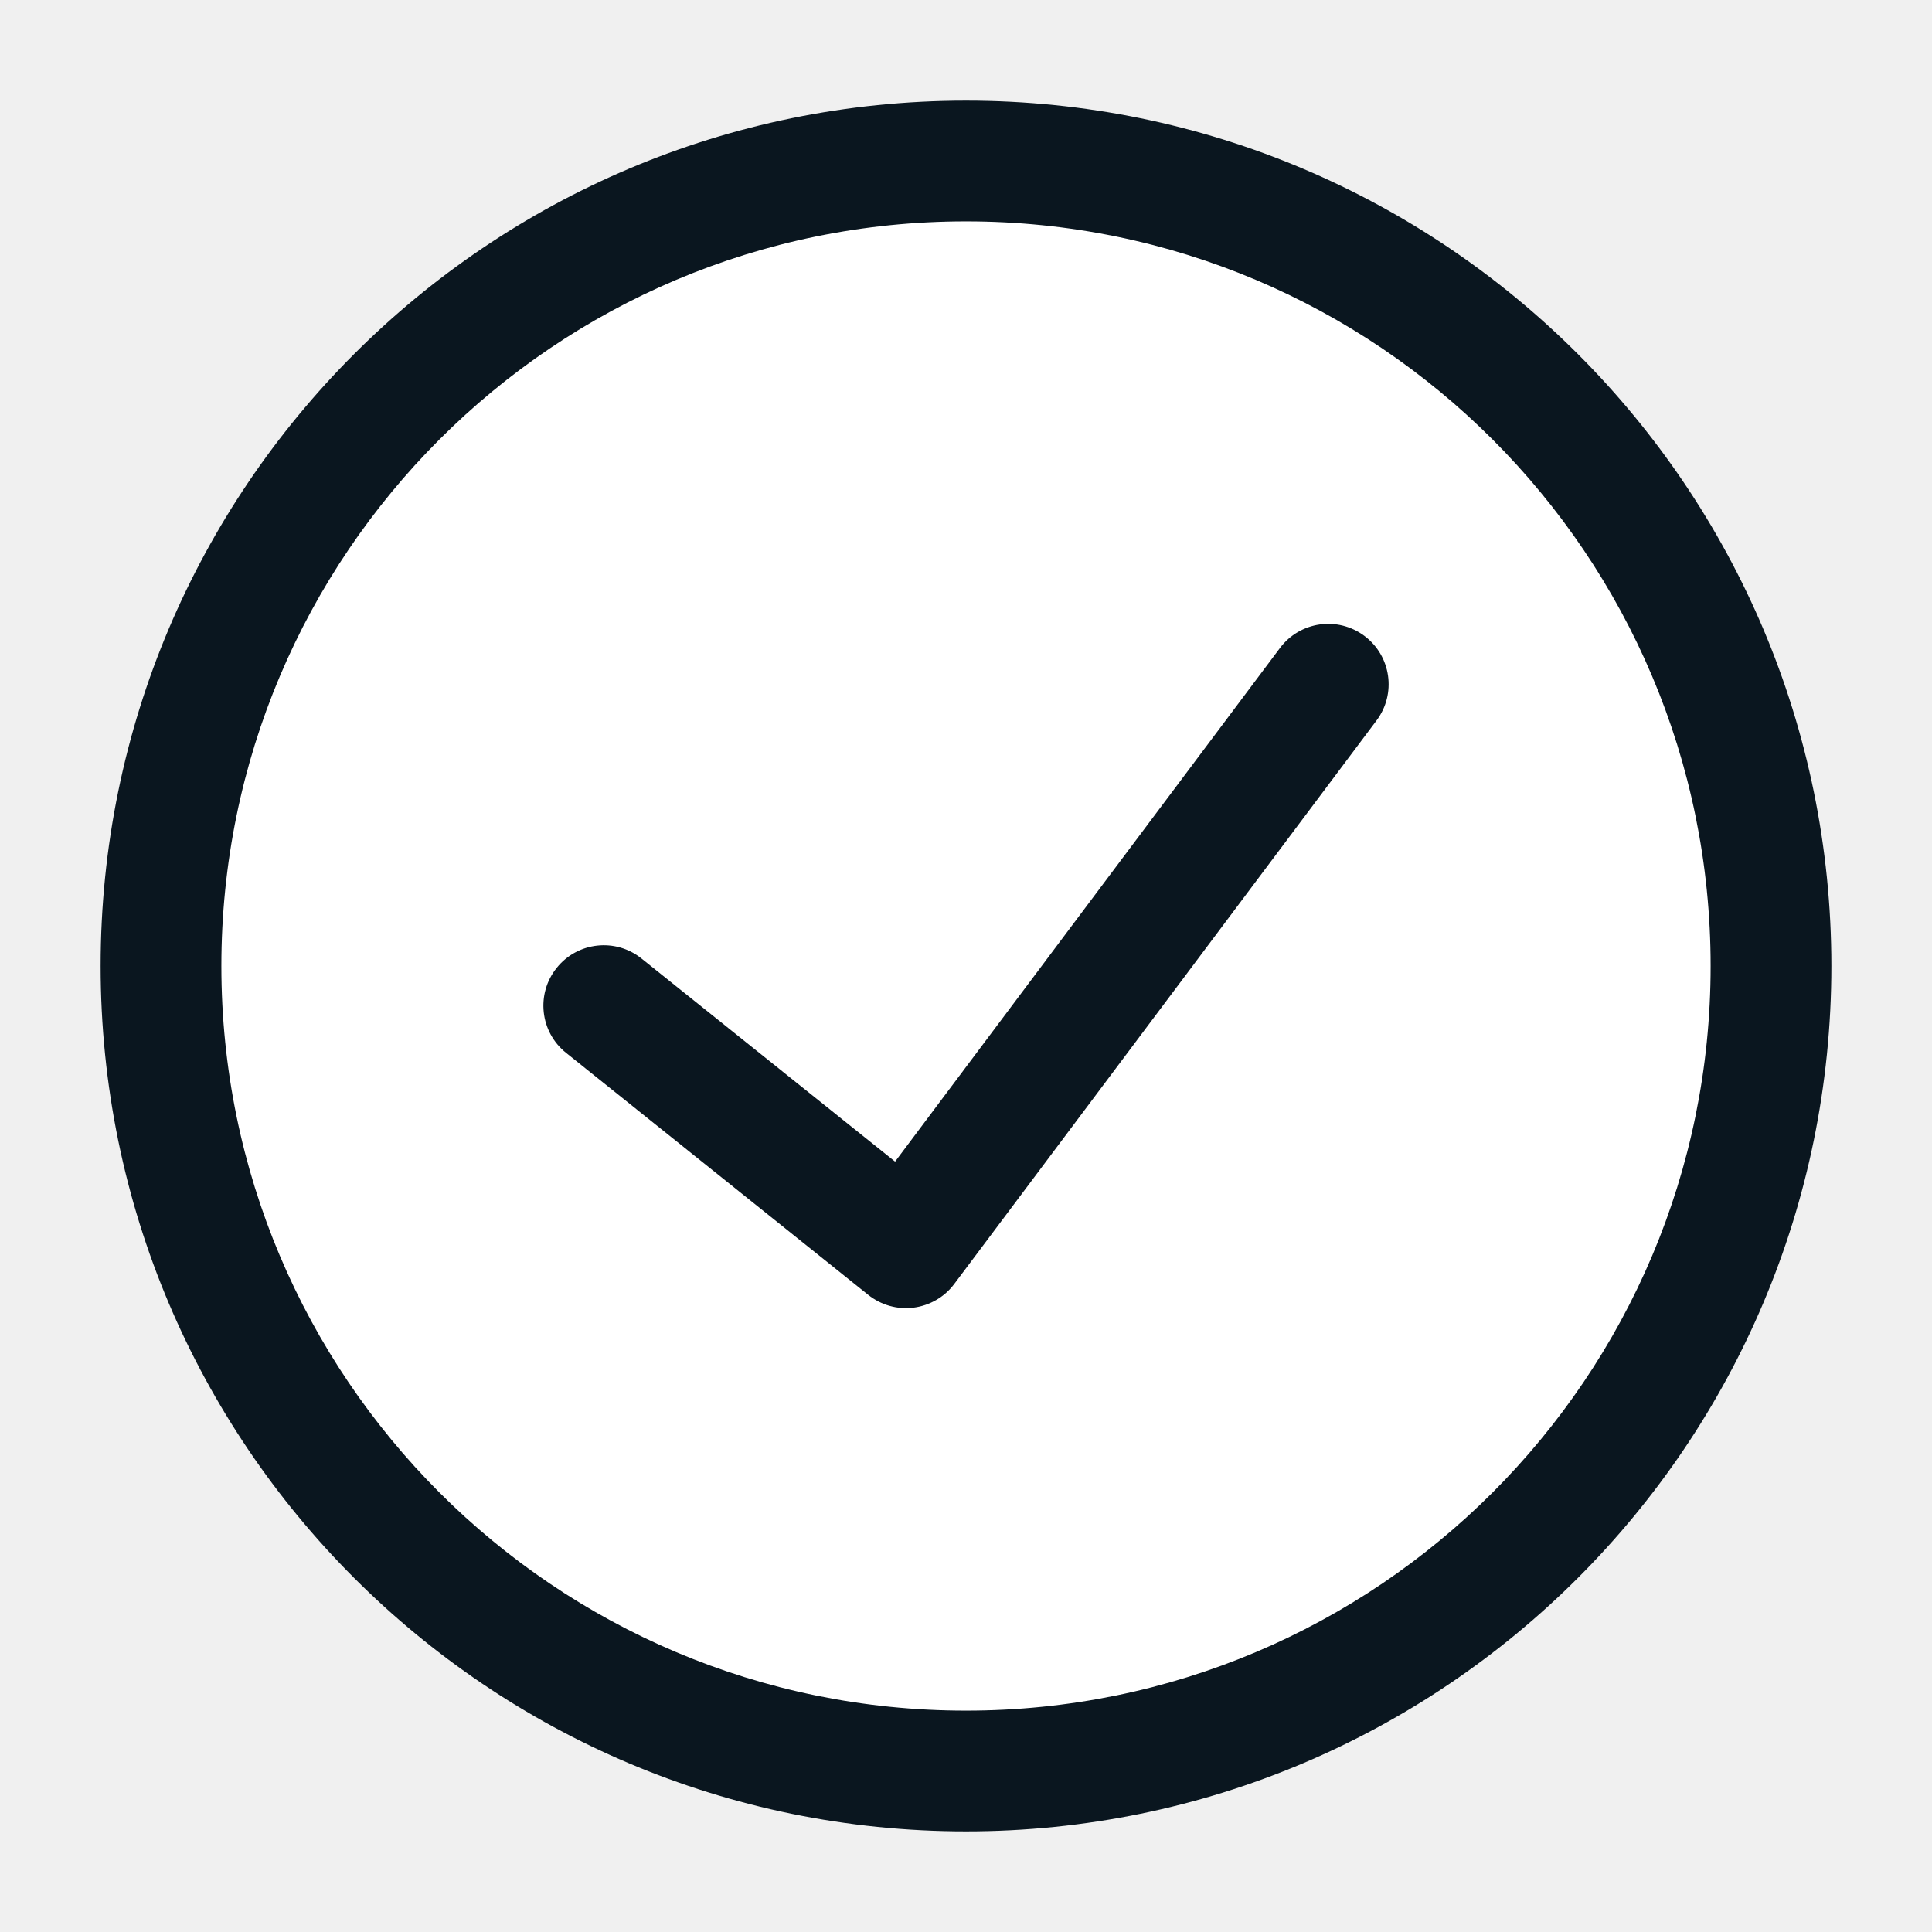
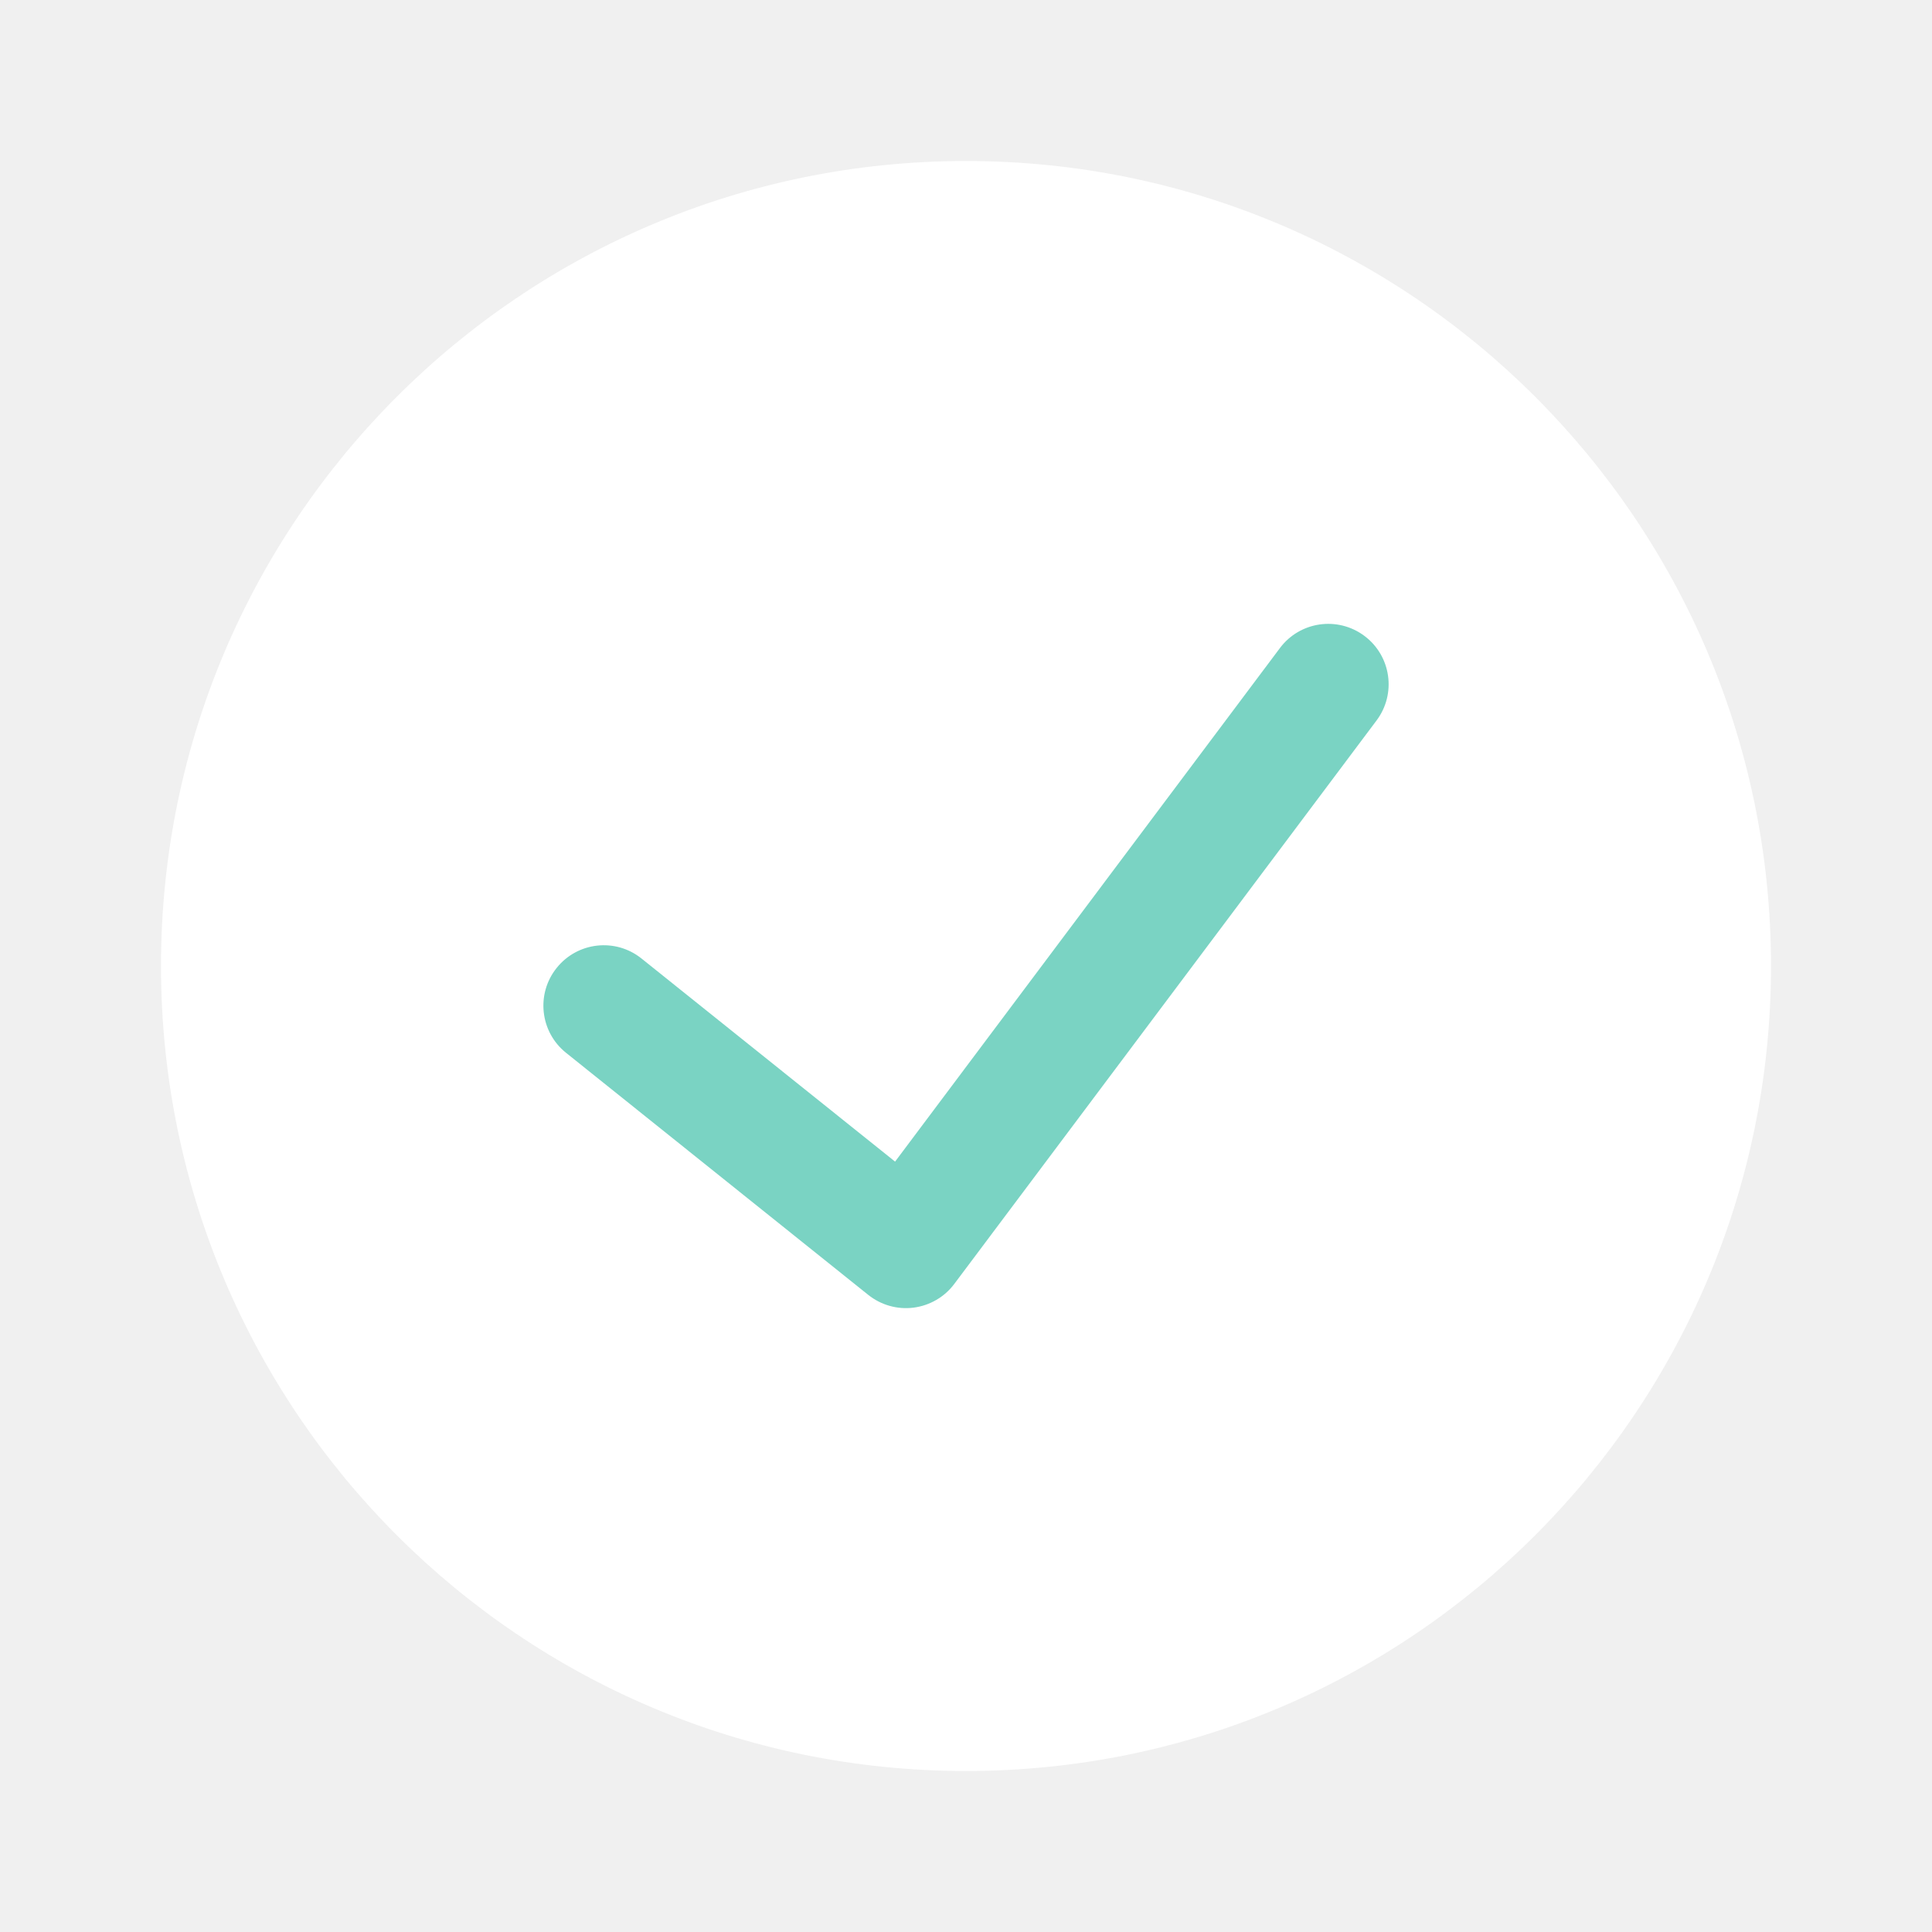
<svg xmlns="http://www.w3.org/2000/svg" width="24" height="24" viewBox="0 0 24 24" fill="none">
  <g id="success/outline">
    <path id="Vector" d="M22 12C22 17.523 17.523 22 12 22C6.477 22 2 17.523 2 12C2 6.477 6.477 2 12 2C17.523 2 22 6.477 22 12Z" fill="white" />
-     <path id="Vector_2" fill-rule="evenodd" clip-rule="evenodd" d="M12 2.75C6.891 2.75 2.75 6.891 2.75 12C2.75 17.109 6.891 21.25 12 21.25C17.109 21.25 21.25 17.109 21.25 12C21.25 6.891 17.109 2.75 12 2.75ZM1.25 12C1.25 6.063 6.063 1.25 12 1.25C17.937 1.25 22.75 6.063 22.75 12C22.75 17.937 17.937 22.75 12 22.75C6.063 22.75 1.25 17.937 1.25 12Z" fill="#0A161F" />
-     <path id="Vector_3" fill-rule="evenodd" clip-rule="evenodd" d="M16.95 7.9C17.281 8.148 17.349 8.618 17.1 8.95L11.854 15.95C11.733 16.112 11.55 16.218 11.349 16.244C11.147 16.27 10.944 16.212 10.785 16.085L7.031 13.078C6.708 12.819 6.656 12.347 6.915 12.024C7.174 11.7 7.646 11.648 7.969 11.907L11.119 14.43L15.9 8.05C16.148 7.719 16.618 7.651 16.95 7.9Z" fill="#0A161F" />
+     <path id="Vector_3" fill-rule="evenodd" clip-rule="evenodd" d="M16.95 7.9C17.281 8.148 17.349 8.618 17.1 8.95L11.854 15.95C11.733 16.112 11.55 16.218 11.349 16.244C11.147 16.27 10.944 16.212 10.785 16.085L7.031 13.078C6.708 12.819 6.656 12.347 6.915 12.024C7.174 11.7 7.646 11.648 7.969 11.907L11.119 14.43L15.9 8.05C16.148 7.719 16.618 7.651 16.95 7.9Z" fill="#7ad3c3" />
  </g>
</svg>
